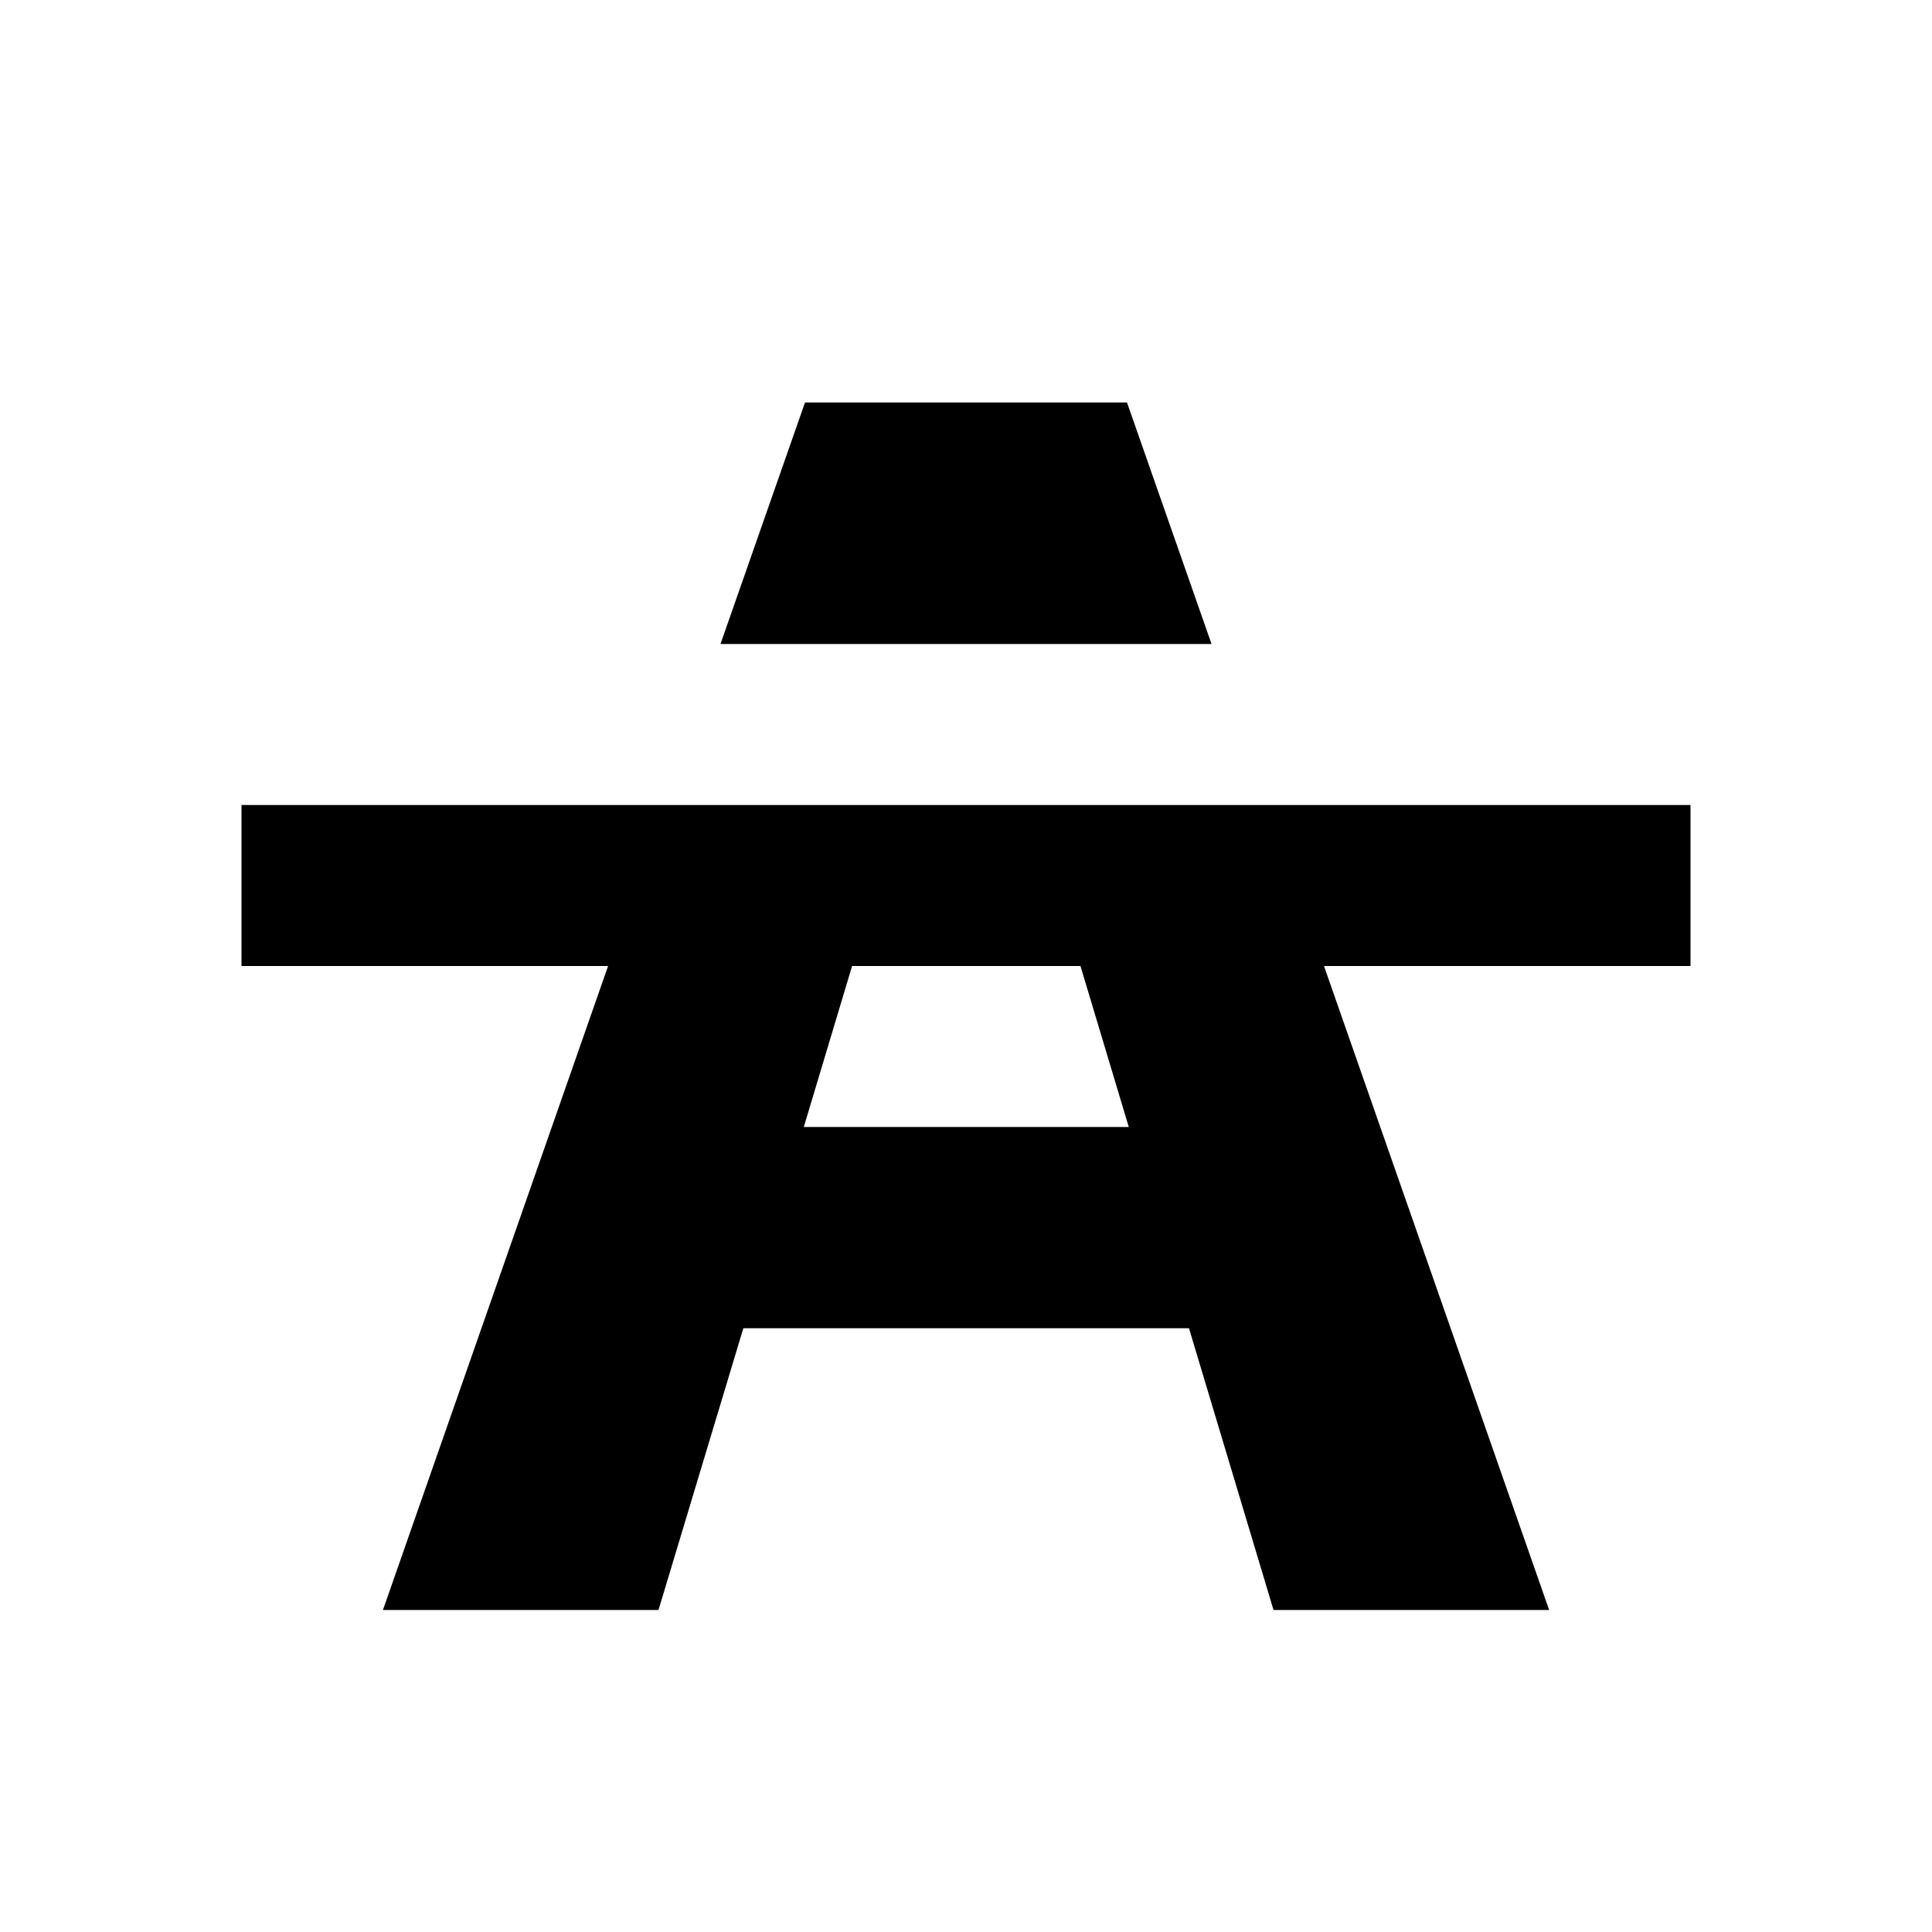
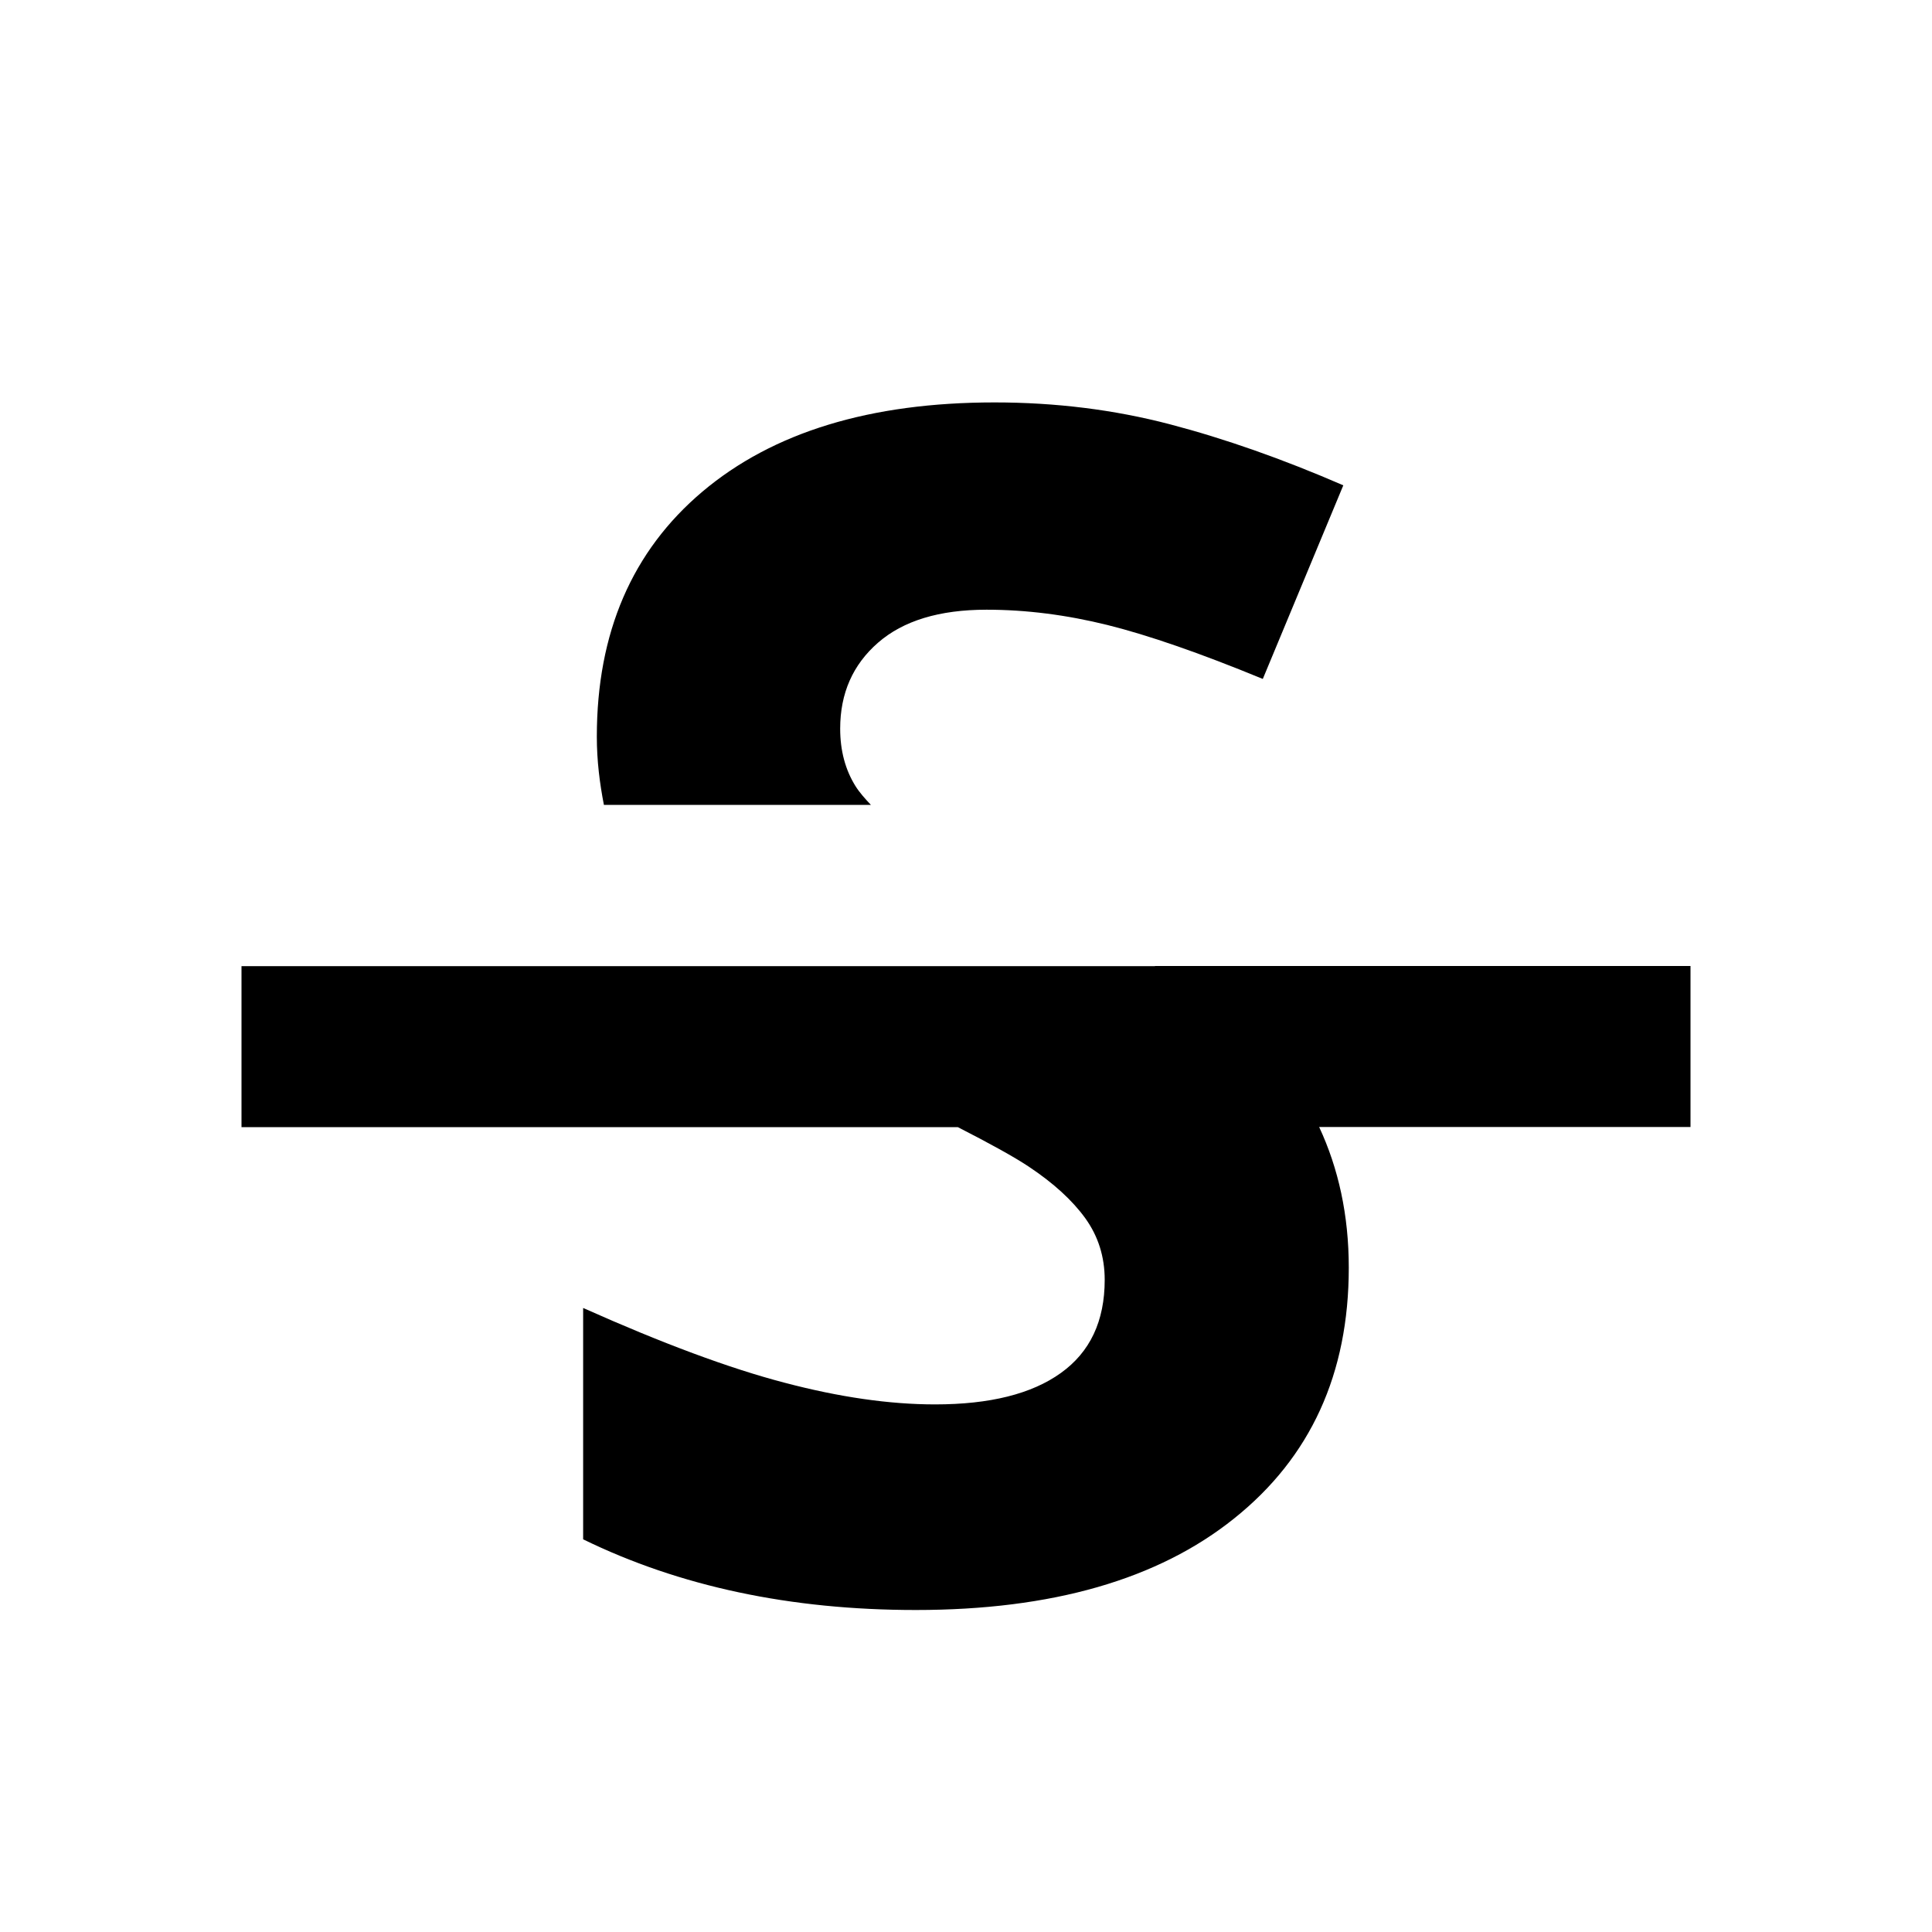
<svg xmlns="http://www.w3.org/2000/svg" viewBox="0 0 24 24" enable-background="new 0 0 24 24">
-   <path d="M8.95 8L10 5h4l1.05 3h-6.1zM21 10v2h-4.553l2.797 8H15.82l-1.05-3.5H9.234L8.18 20H4.757l2.797-8H3v-2h18zm-6.978 4l-.6-2h-2.837l-.6 2h4.037z" />
+   <path d="M14.348 12H21v2h-4.613c.24.515.368 1.094.368 1.748 0 1.317-.474 2.355-1.423 3.114-.947.76-2.266 1.138-3.956 1.138-1.557 0-2.934-.293-4.132-.878v-2.874c.985.44 1.818.75 2.5.928.682.18 1.306.27 1.872.27.68 0 1.2-.13 1.562-.39.363-.26.545-.644.545-1.158 0-.285-.08-.54-.24-.763-.16-.222-.394-.437-.704-.643-.18-.12-.483-.287-.88-.49H3v-2H14.347zm-3.528-2c-.073-.077-.143-.155-.193-.235-.126-.202-.19-.44-.19-.713 0-.44.157-.795.47-1.068.313-.273.762-.41 1.348-.41.492 0 .993.064 1.502.19.51.127 1.153.35 1.93.67l1-2.405c-.753-.327-1.473-.58-2.16-.76-.69-.18-1.414-.27-2.173-.27-1.544 0-2.753.37-3.628 1.108-.874.738-1.312 1.753-1.312 3.044 0 .302.036.58.088.848h3.318z" />
</svg>
